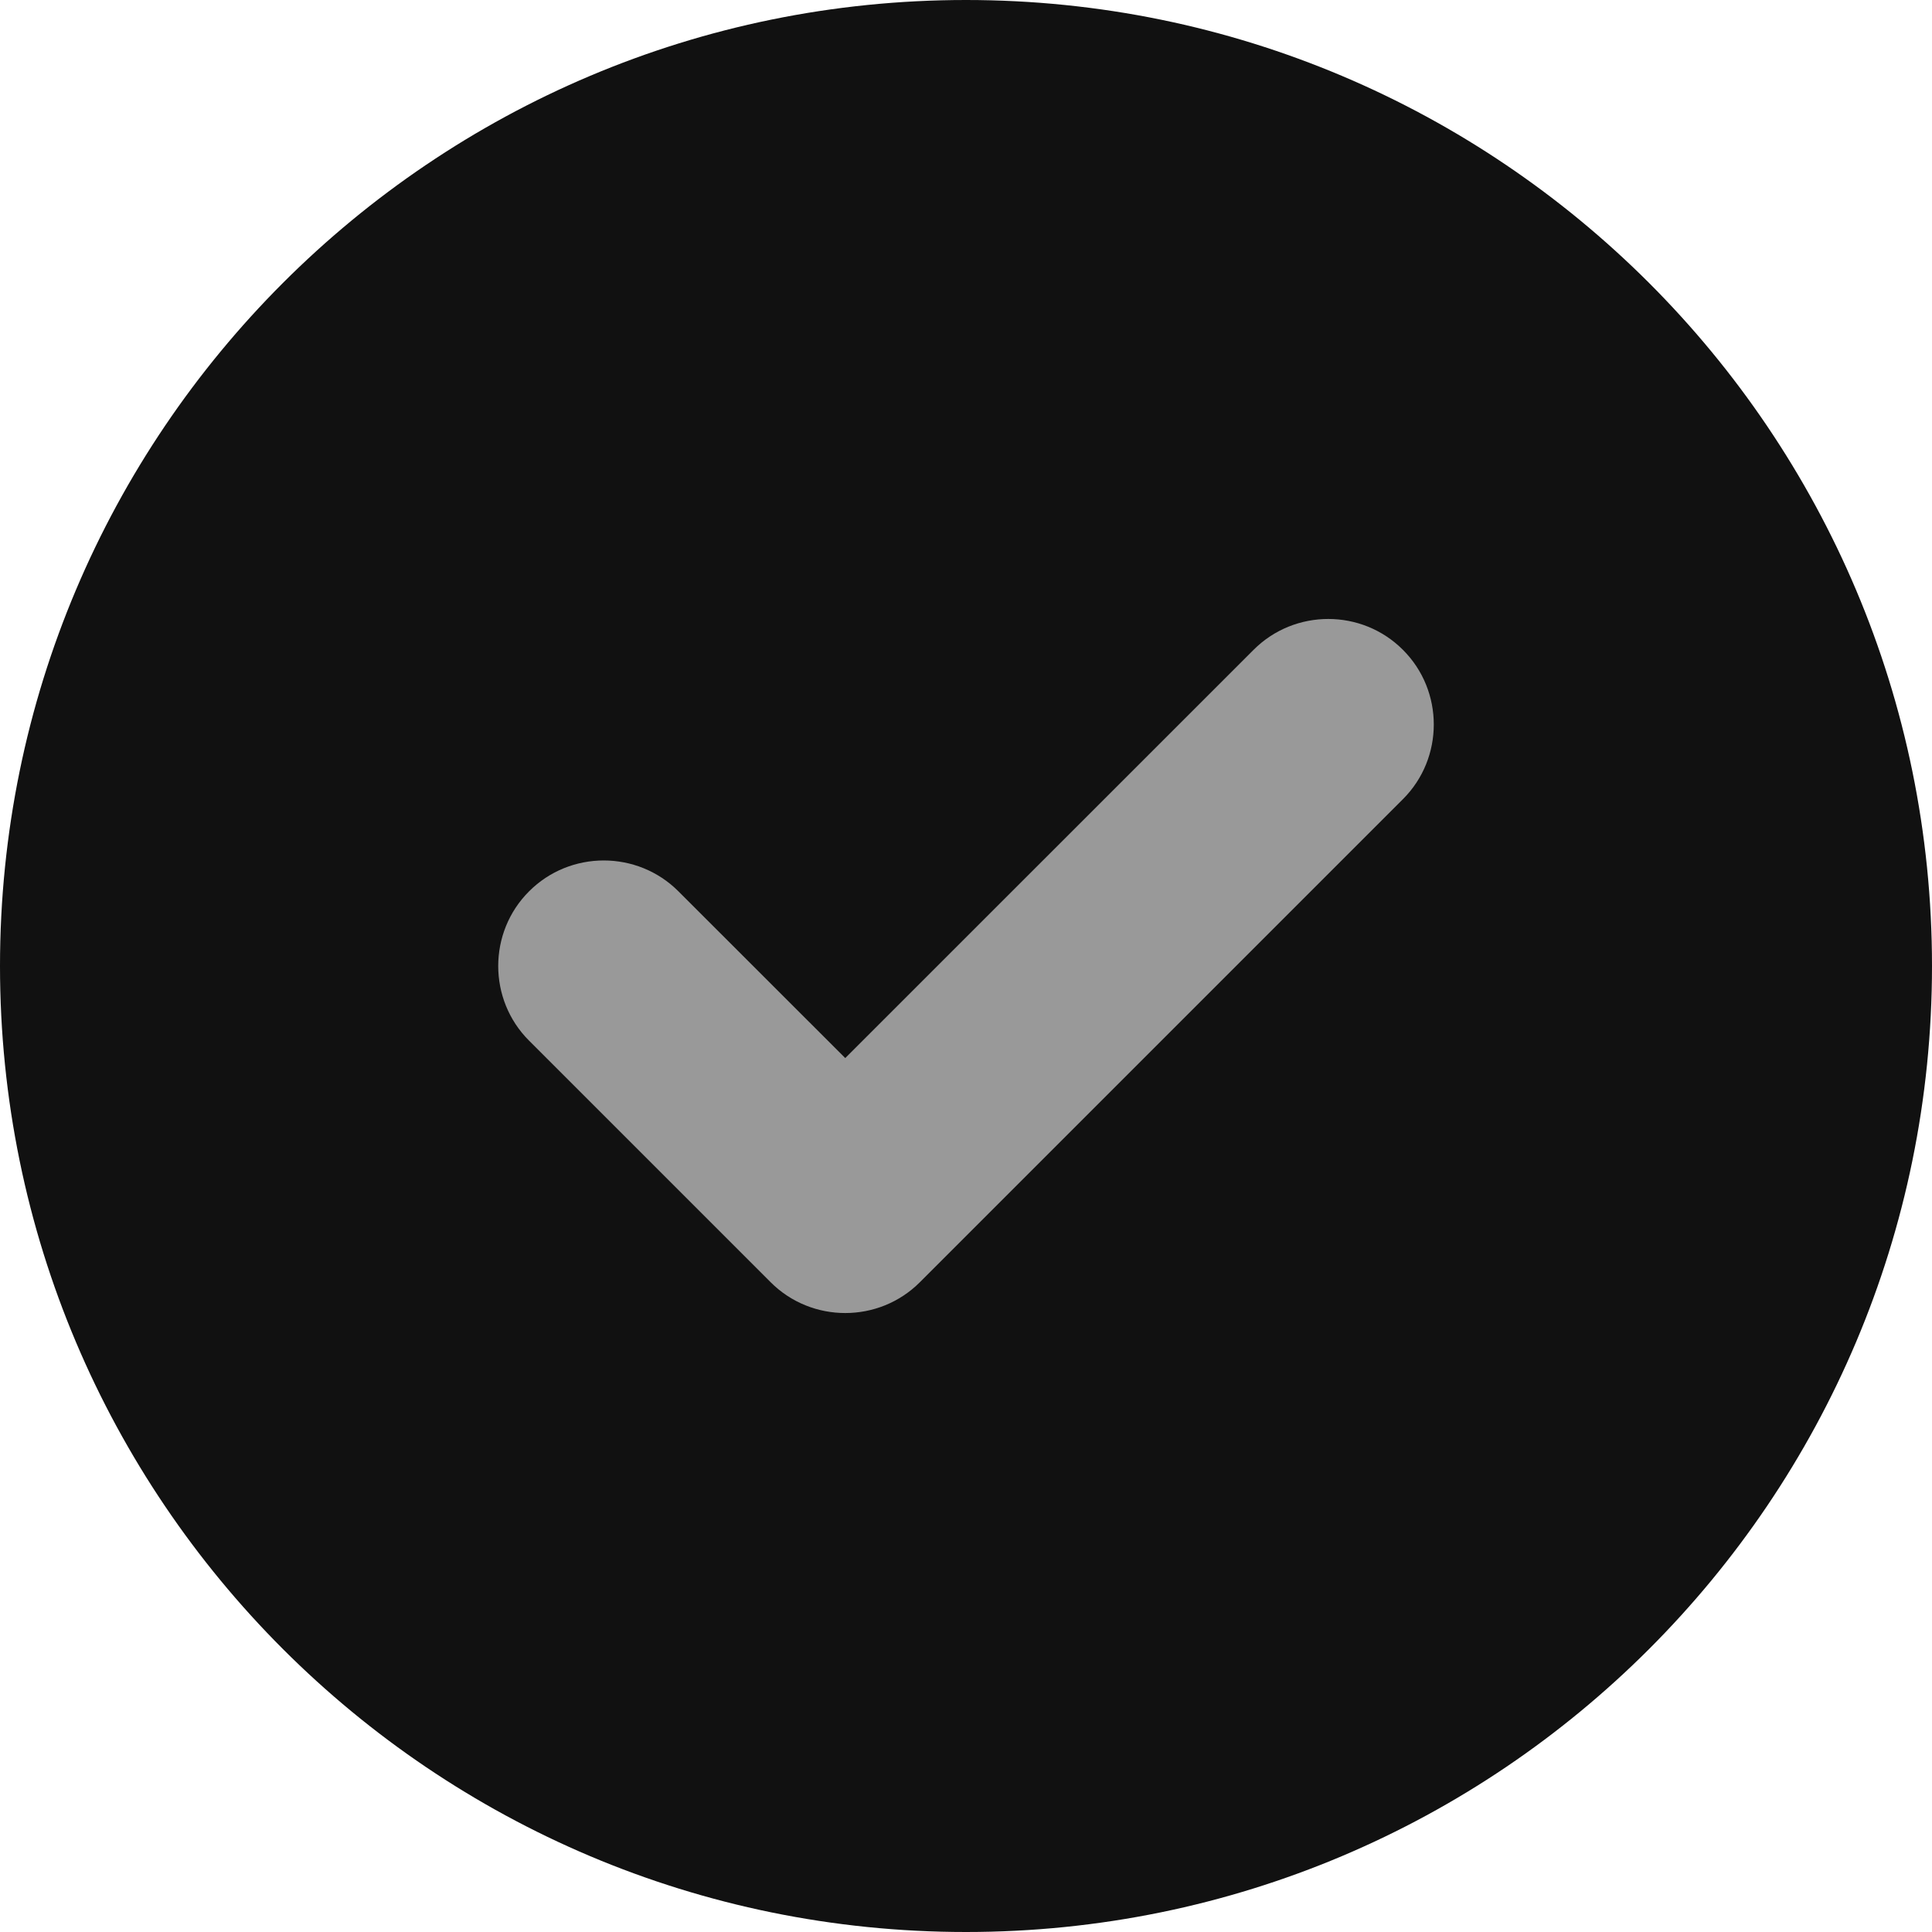
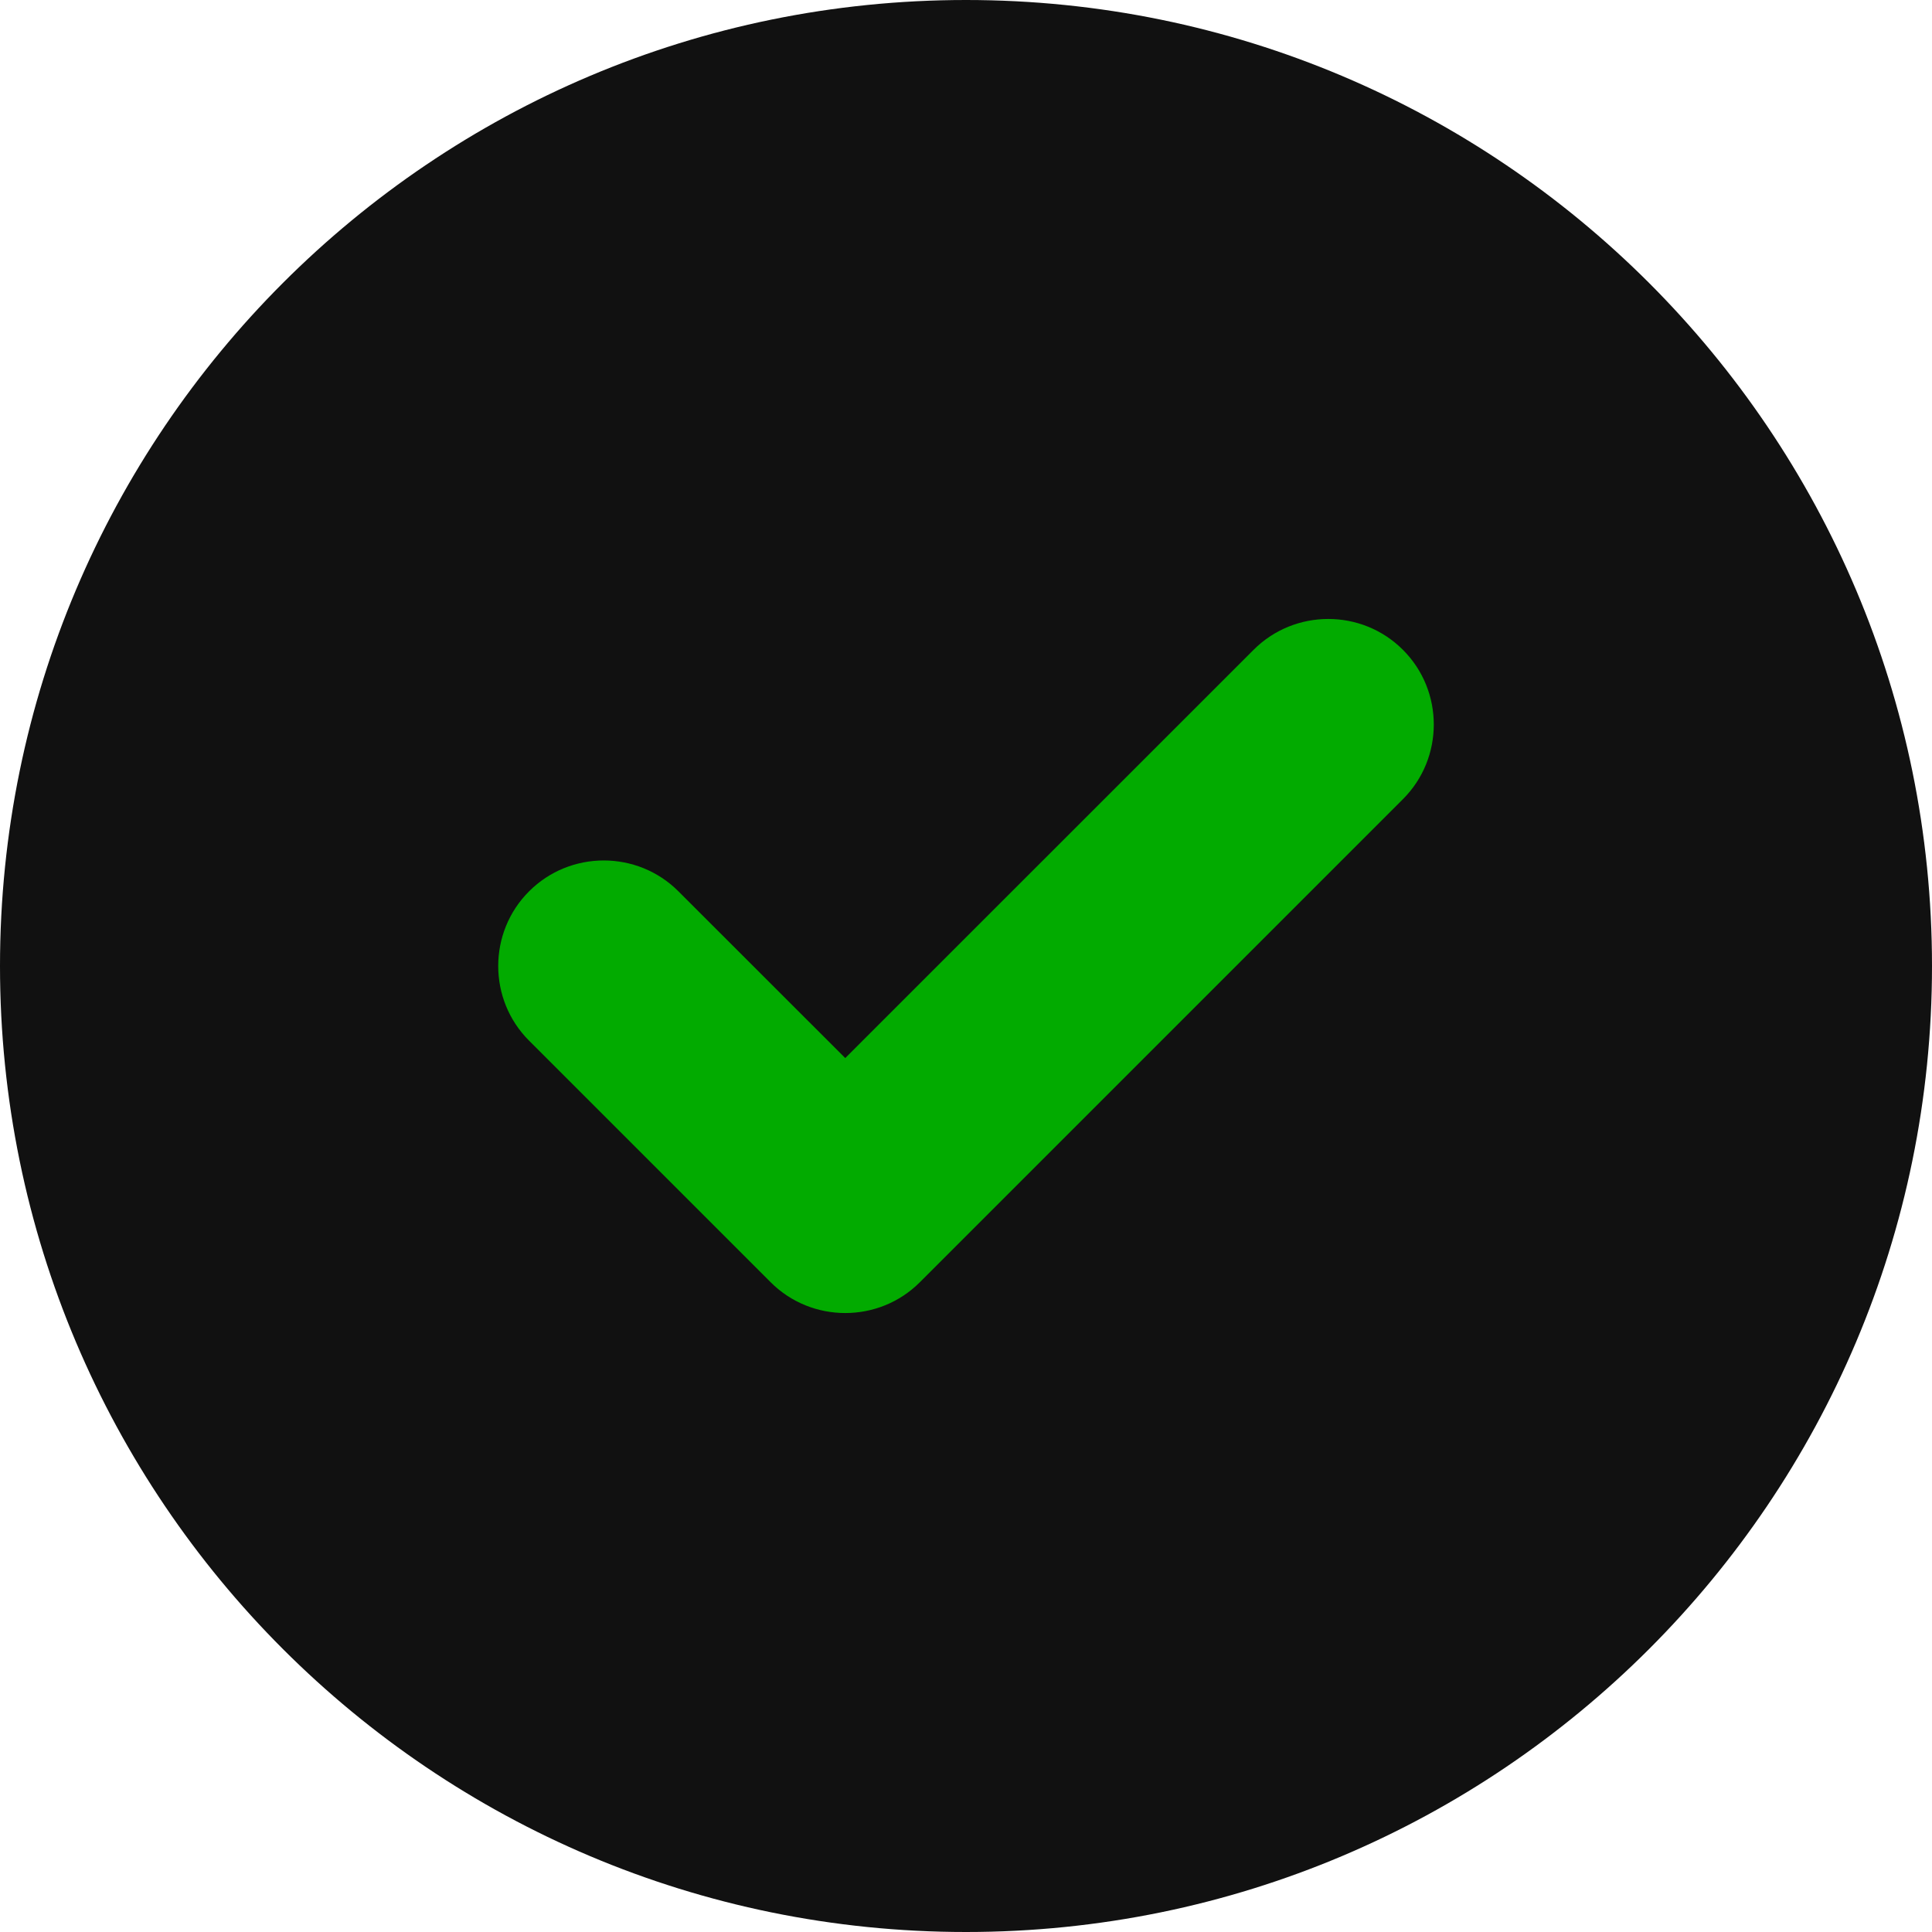
- <svg xmlns="http://www.w3.org/2000/svg" style="isolation:isolate" viewBox="505 20 20 20" width="20pt" height="20pt">
-   <circle vector-effect="non-scaling-stroke" cx="515" cy="30" r="10" fill="rgb(17,17,17)" />
-   <path d="M 519.523 28.273 C 519.949 27.848 519.949 27.152 519.523 26.727 C 519.098 26.301 518.402 26.301 517.977 26.727 L 513.75 30.953 L 512.023 29.227 C 511.598 28.801 510.902 28.801 510.477 29.227 C 510.051 29.652 510.051 30.348 510.477 30.773 L 512.977 33.273 C 513.402 33.699 514.098 33.699 514.523 33.273 L 519.523 28.273 Z" style="fill: rgb(153, 153, 153);" />
+ <svg xmlns="http://www.w3.org/2000/svg" width="100%" height="100%" viewBox="0 0 20 20" version="1.1" xml:space="preserve" style="fill-rule:evenodd;clip-rule:evenodd;stroke-linejoin:round;stroke-miterlimit:2;">
+   <circle cx="10" cy="10" r="10" style="fill:rgb(17,17,17);" />
+   <path d="M14.523,8.273C14.949,7.848 14.949,7.152 14.523,6.727C14.098,6.301 13.402,6.301 12.977,6.727L8.75,10.953L7.023,9.227C6.598,8.801 5.902,8.801 5.477,9.227C5.051,9.652 5.051,10.348 5.477,10.773L7.977,13.273C8.402,13.699 9.098,13.699 9.523,13.273L14.523,8.273Z" style="fill:rgb(2,171,0);fill-rule:nonzero;" />
</svg>
